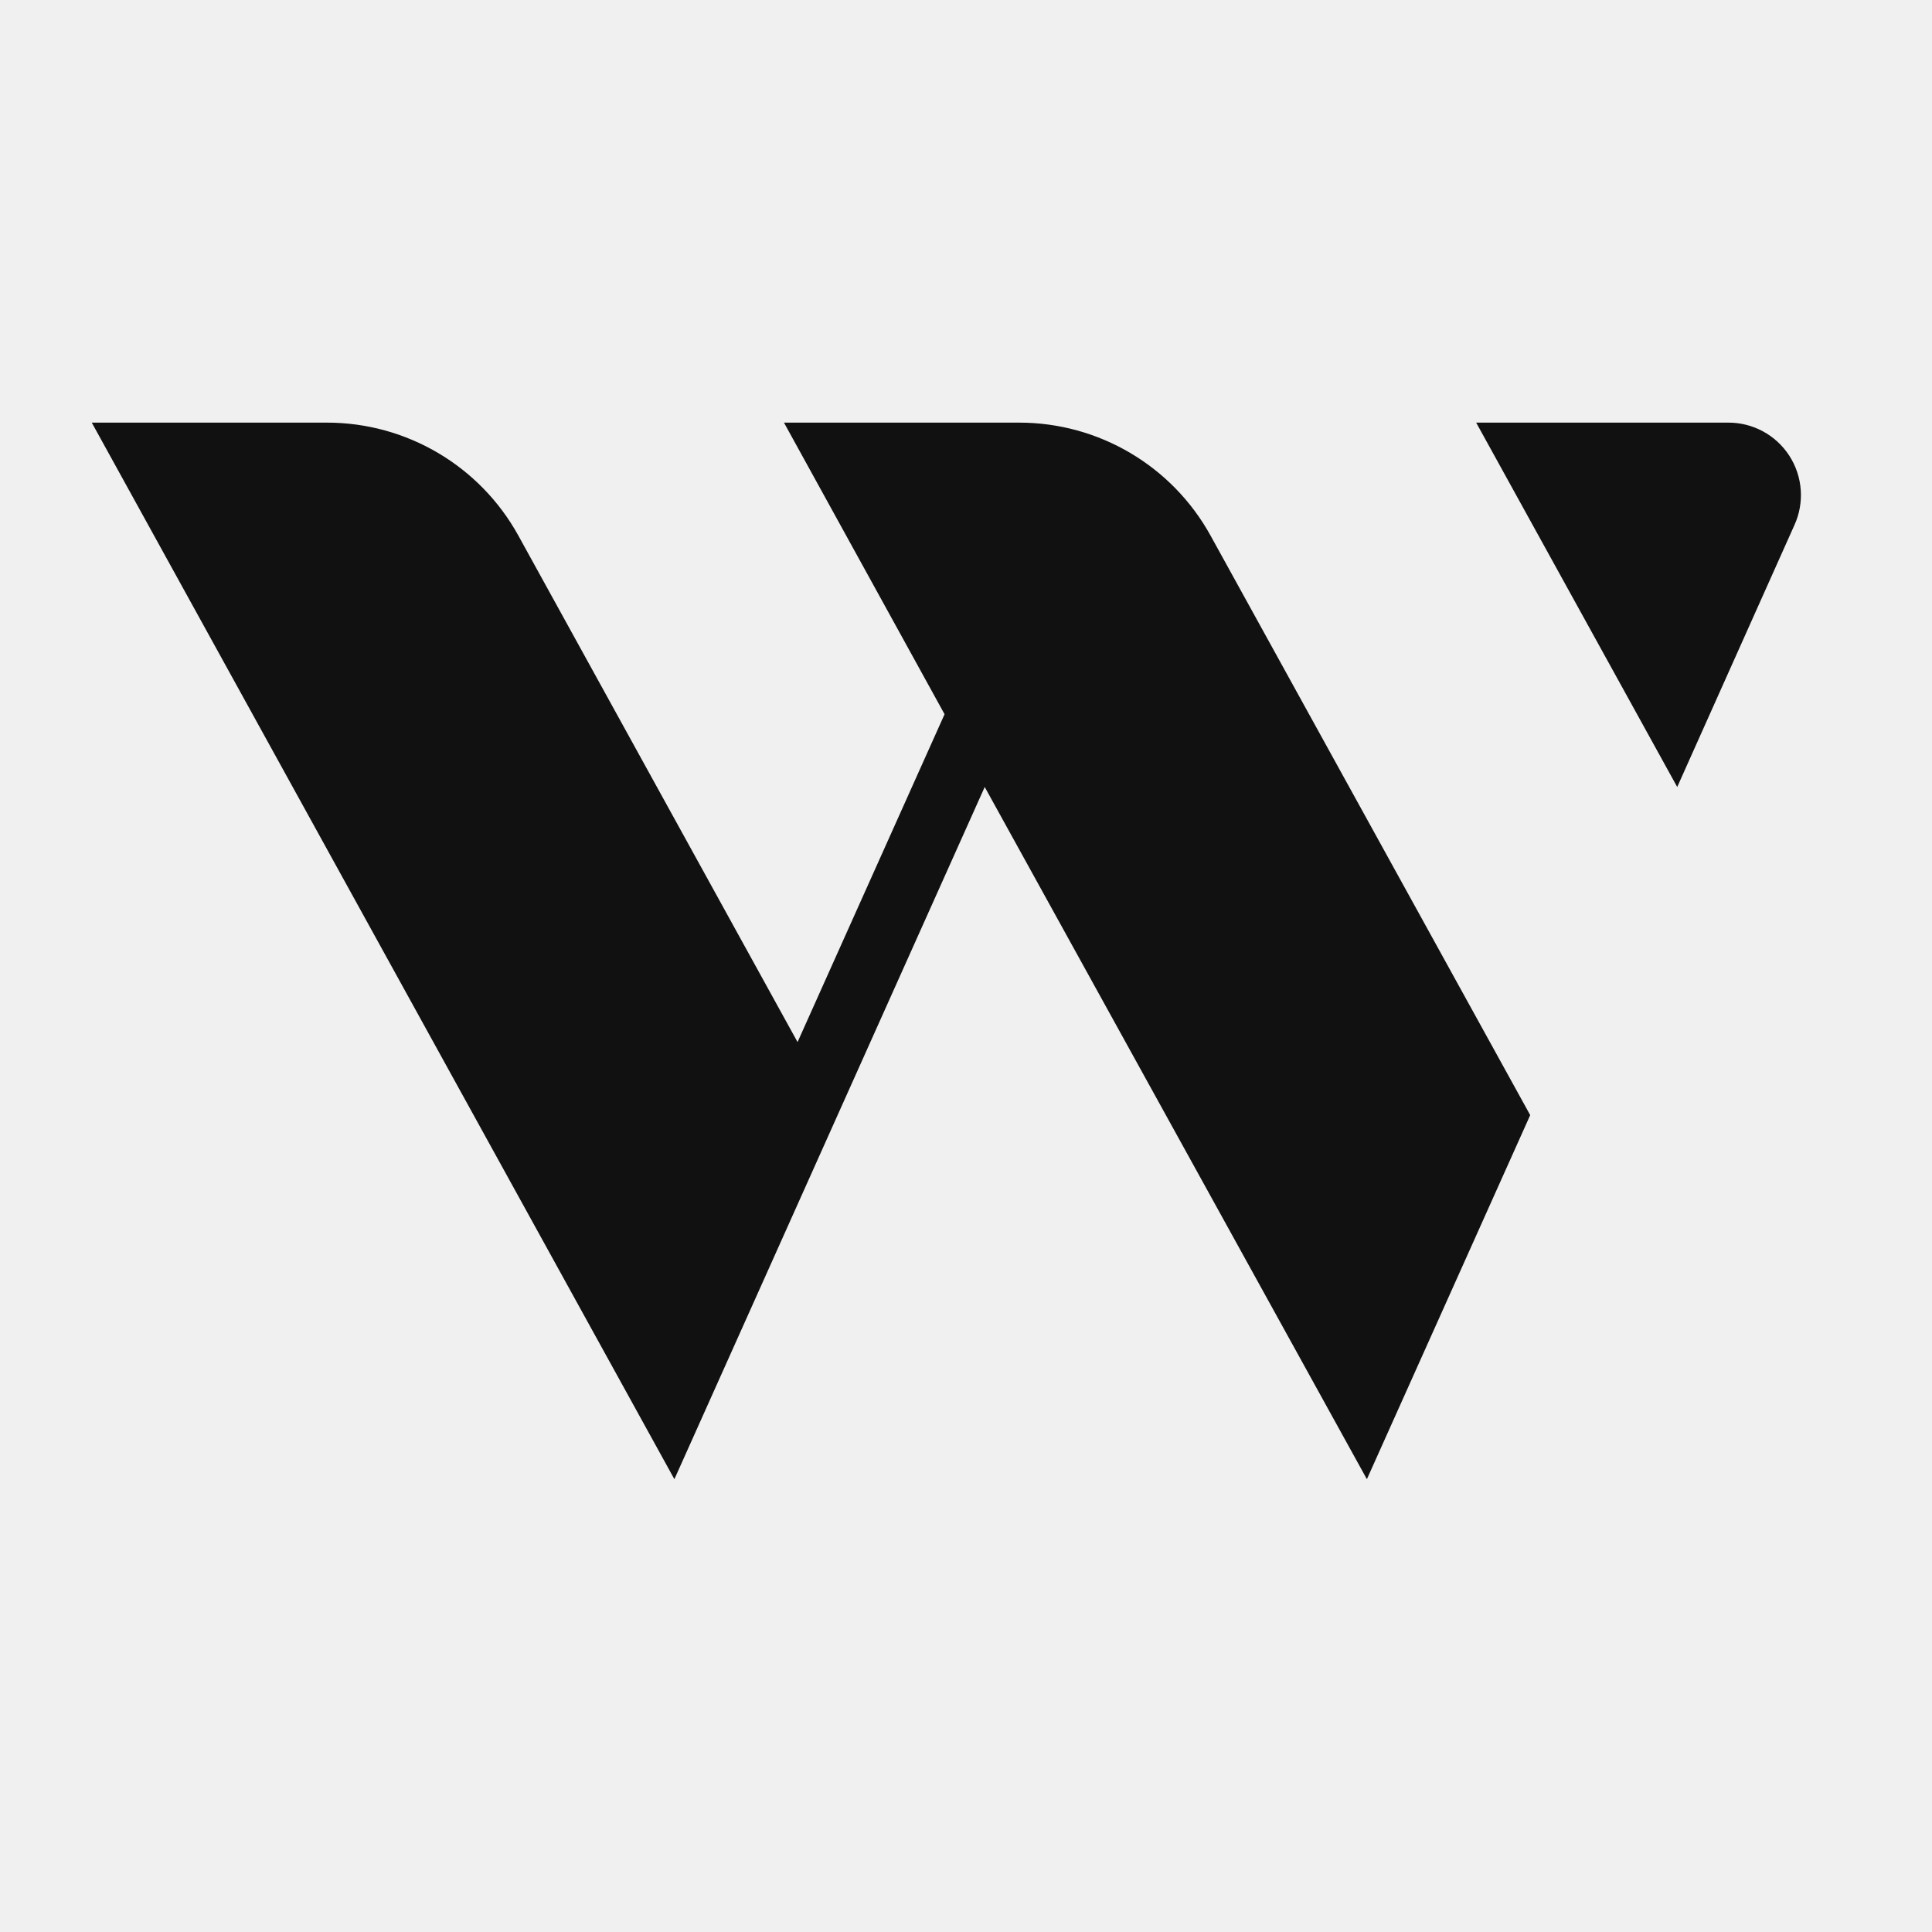
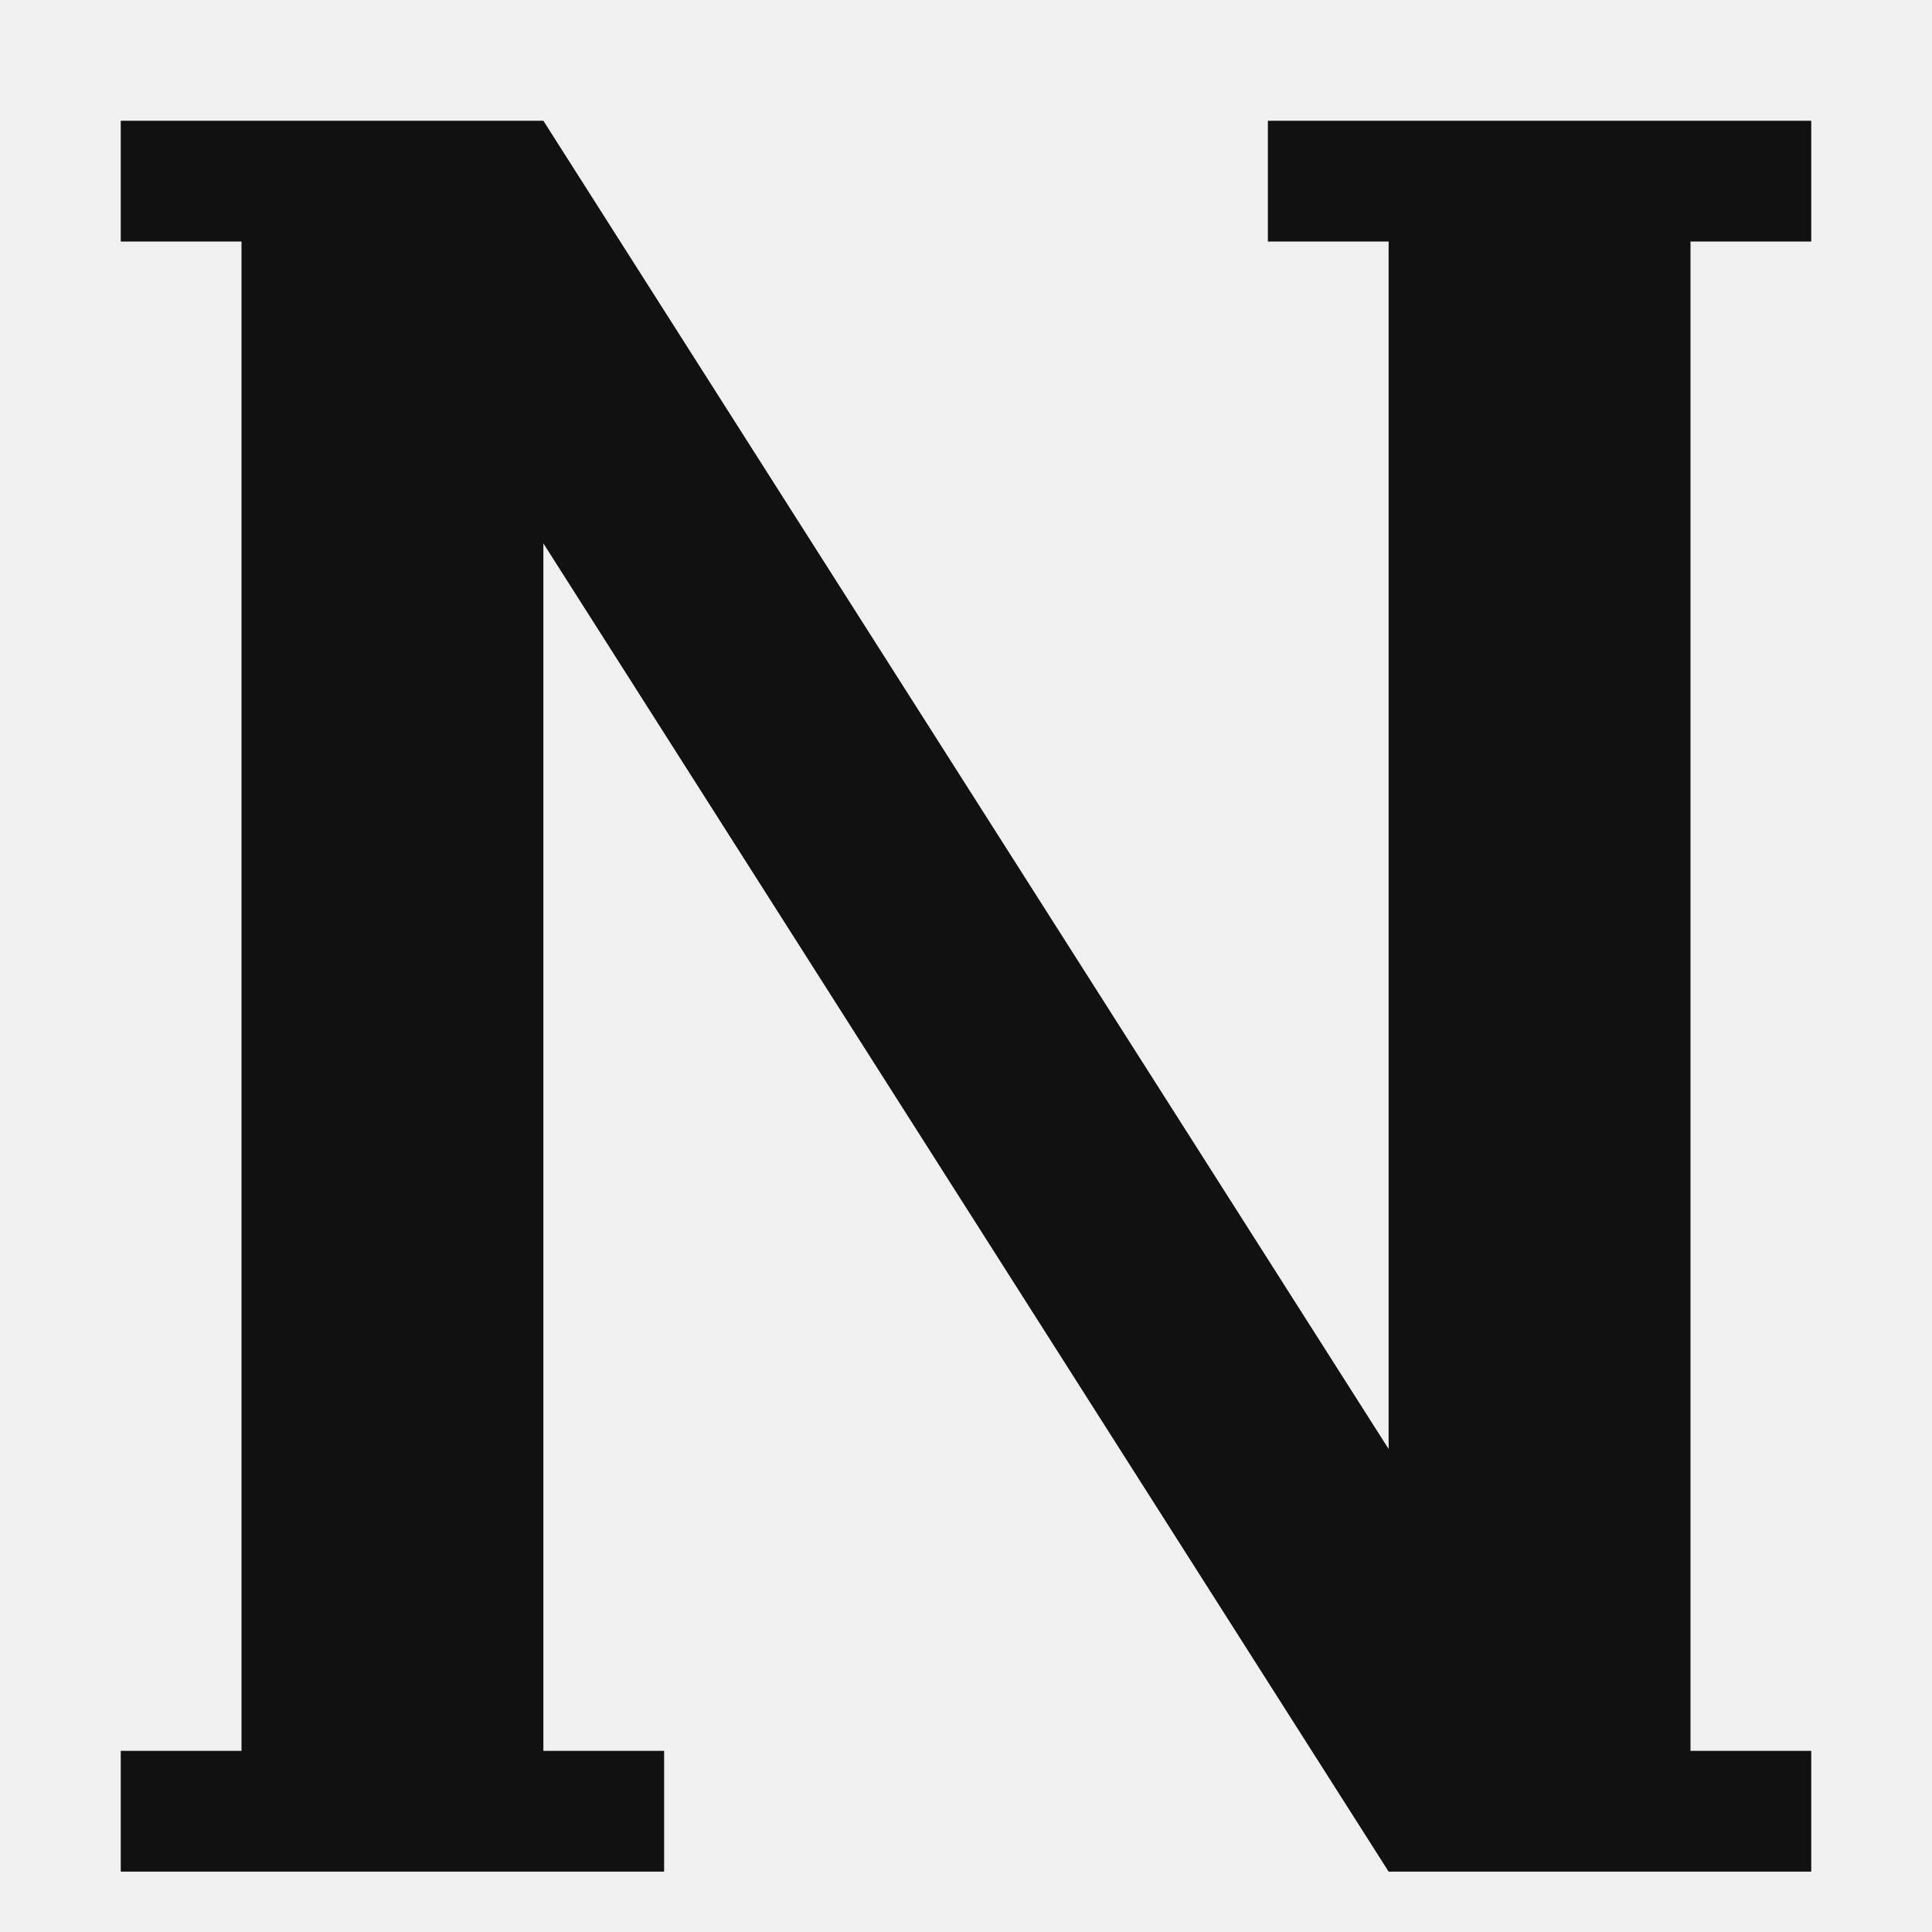
<svg xmlns="http://www.w3.org/2000/svg" width="64" height="64" viewBox="0 0 64 64">
  <style>
    #favicon {
      fill: #111;
      @media (prefers-color-scheme: dark) {
        fill: #fff;
      }
    }
  </style>
-   <path id="favicon" d="M3.03 14h7.8a7.24 7.24 0 0 1 6.34 3.74l9.25 16.78 4.87-10.86L25.97 14h7.79a7.24 7.24 0 0 1 6.34 3.74l10.59 19.2L45.28 49 32.62 26.07 22.34 49 3.04 14Zm56.41 3.4a2.4 2.4 0 0 0-2.2-3.4H48.9l6.66 12.07 3.88-8.67Z" />
+   <g id="favicon" transform="translate(60,4) scale(-1,1)">
+     <path d="M0 0h18v4H14v40L42 0h14v4h-4v50h4v4h-18v-4h4V14L14 58H0v-4h4V4H0V0Z" />
+   </g>
</svg>
